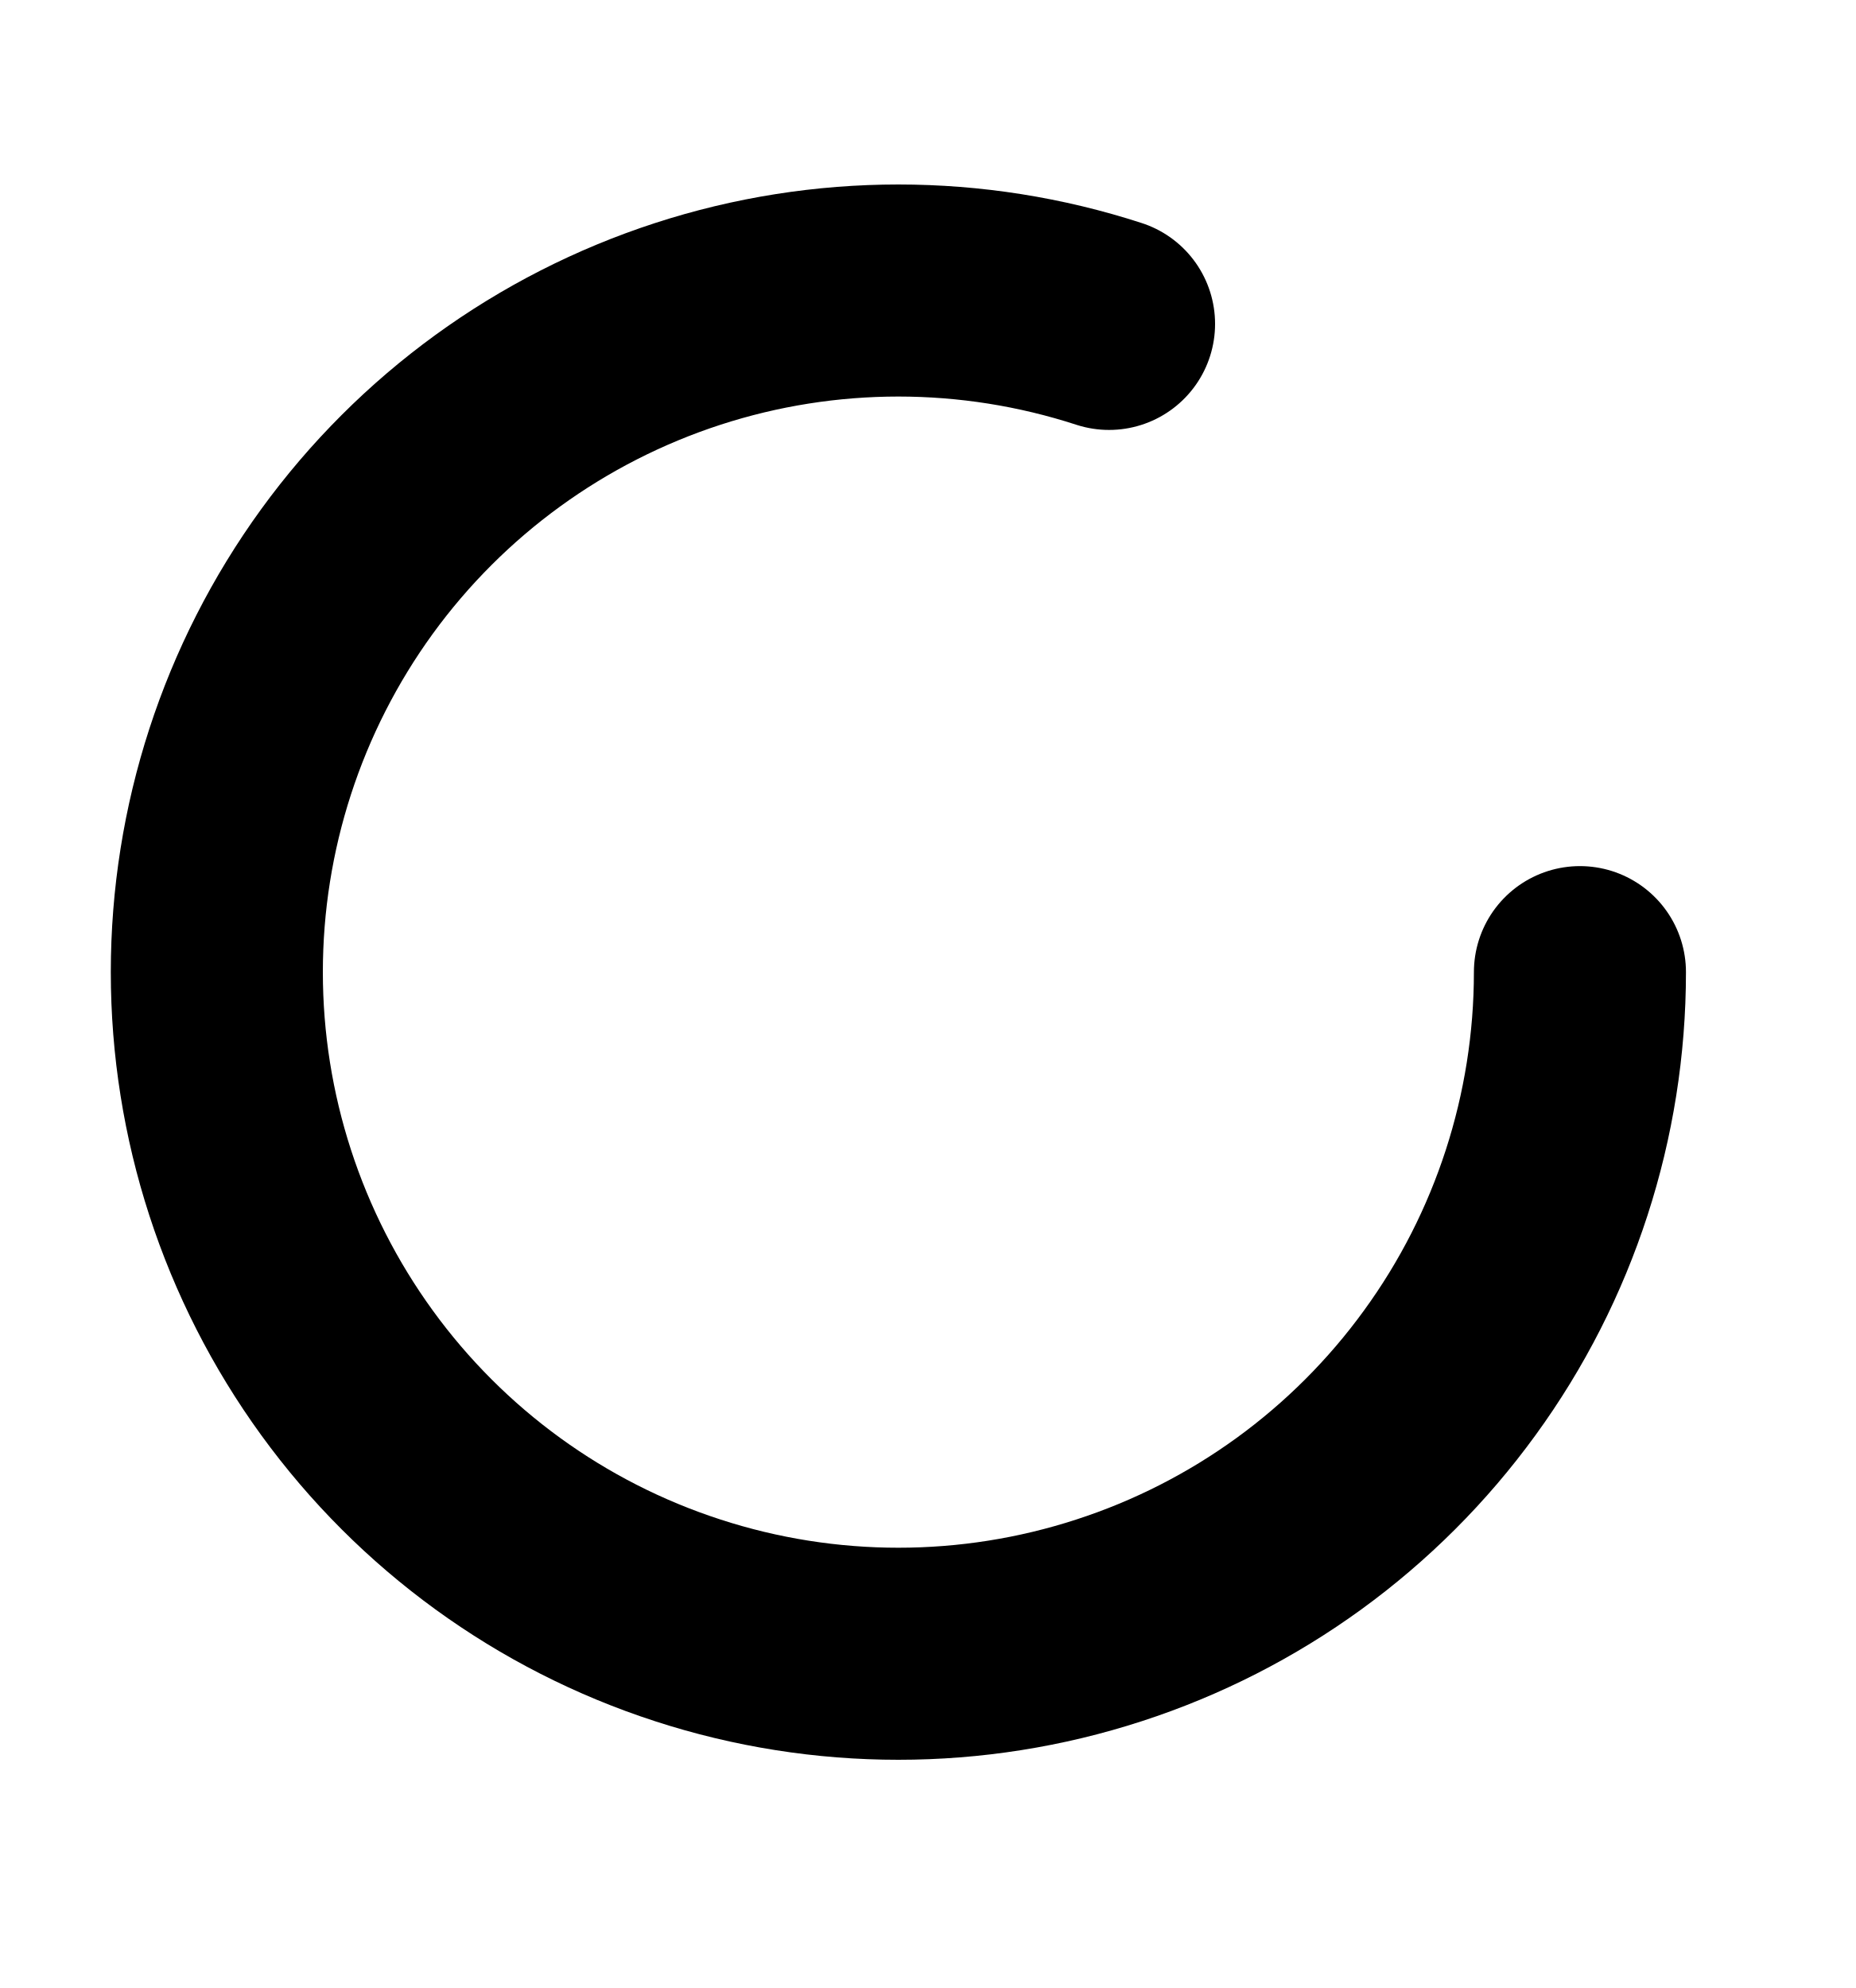
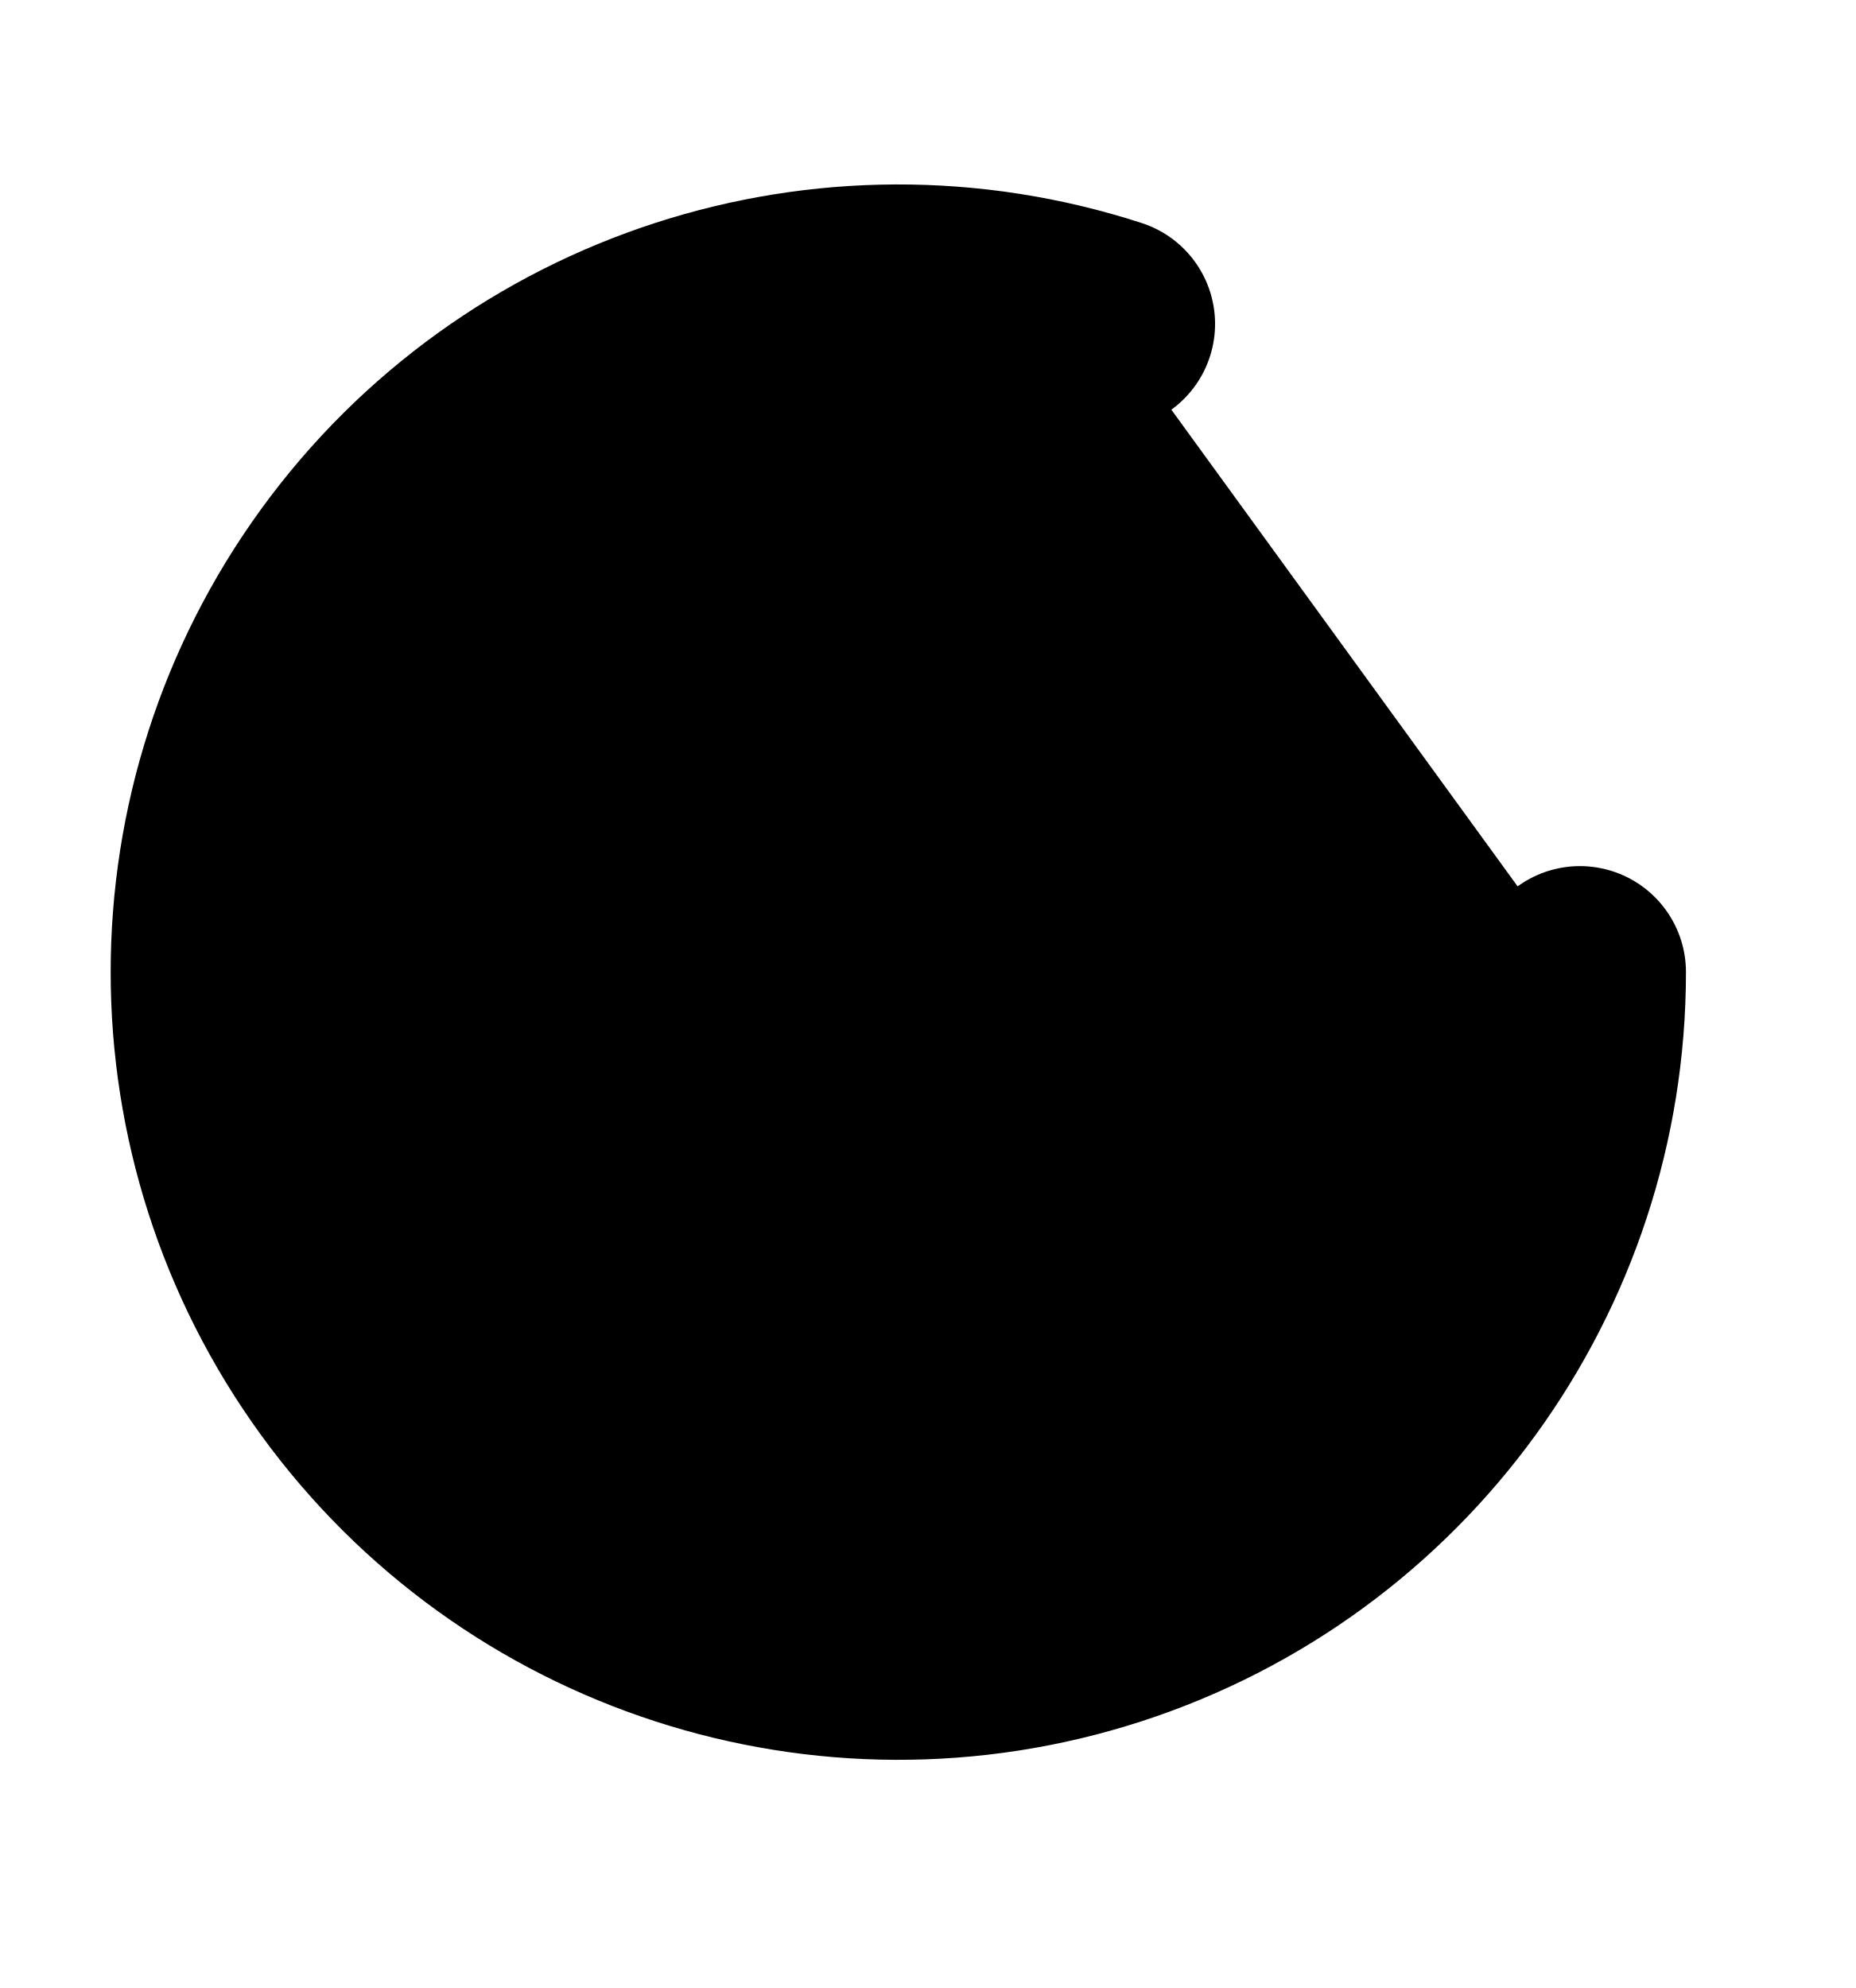
- <svg xmlns="http://www.w3.org/2000/svg" width="14" height="15" viewBox="0 0 14 15" fill="none">
-   <g clip-path="url(#clip0_176_97)">
-     <path d="M11.921 7.335C11.921 8.421 11.578 9.48 10.939 10.358C10.301 11.237 9.401 11.891 8.368 12.226C7.335 12.562 6.222 12.562 5.189 12.226C4.156 11.891 3.256 11.237 2.618 10.358C1.98 9.479 1.636 8.421 1.636 7.335C1.636 6.249 1.98 5.191 2.618 4.312C3.256 3.434 4.156 2.78 5.189 2.444C6.222 2.108 7.335 2.108 8.368 2.444" stroke="currentColor" stroke-width="1.6" stroke-linecap="round" stroke-linejoin="round" />
+ <svg xmlns="http://www.w3.org/2000/svg" width="14" height="15" fill="currentColor">
+   <g clip-path="url(#prefix__clip0_176_97)">
+     <path d="M11.921 7.335a5.143 5.143 0 11-3.553-4.891" stroke="currentColor" stroke-width="1.6" stroke-linecap="round" stroke-linejoin="round" />
  </g>
  <defs>
-     <clipPath id="clip0_176_97">
-       <rect width="13.714" height="13.714" fill="currentColor" transform="translate(0.142822 0.422913)" />
+     <clipPath id="prefix__clip0_176_97">
+       <path fill="currentColor" transform="translate(.143 .423)" d="M0 0h13.714v13.714H0z" />
    </clipPath>
  </defs>
</svg>
